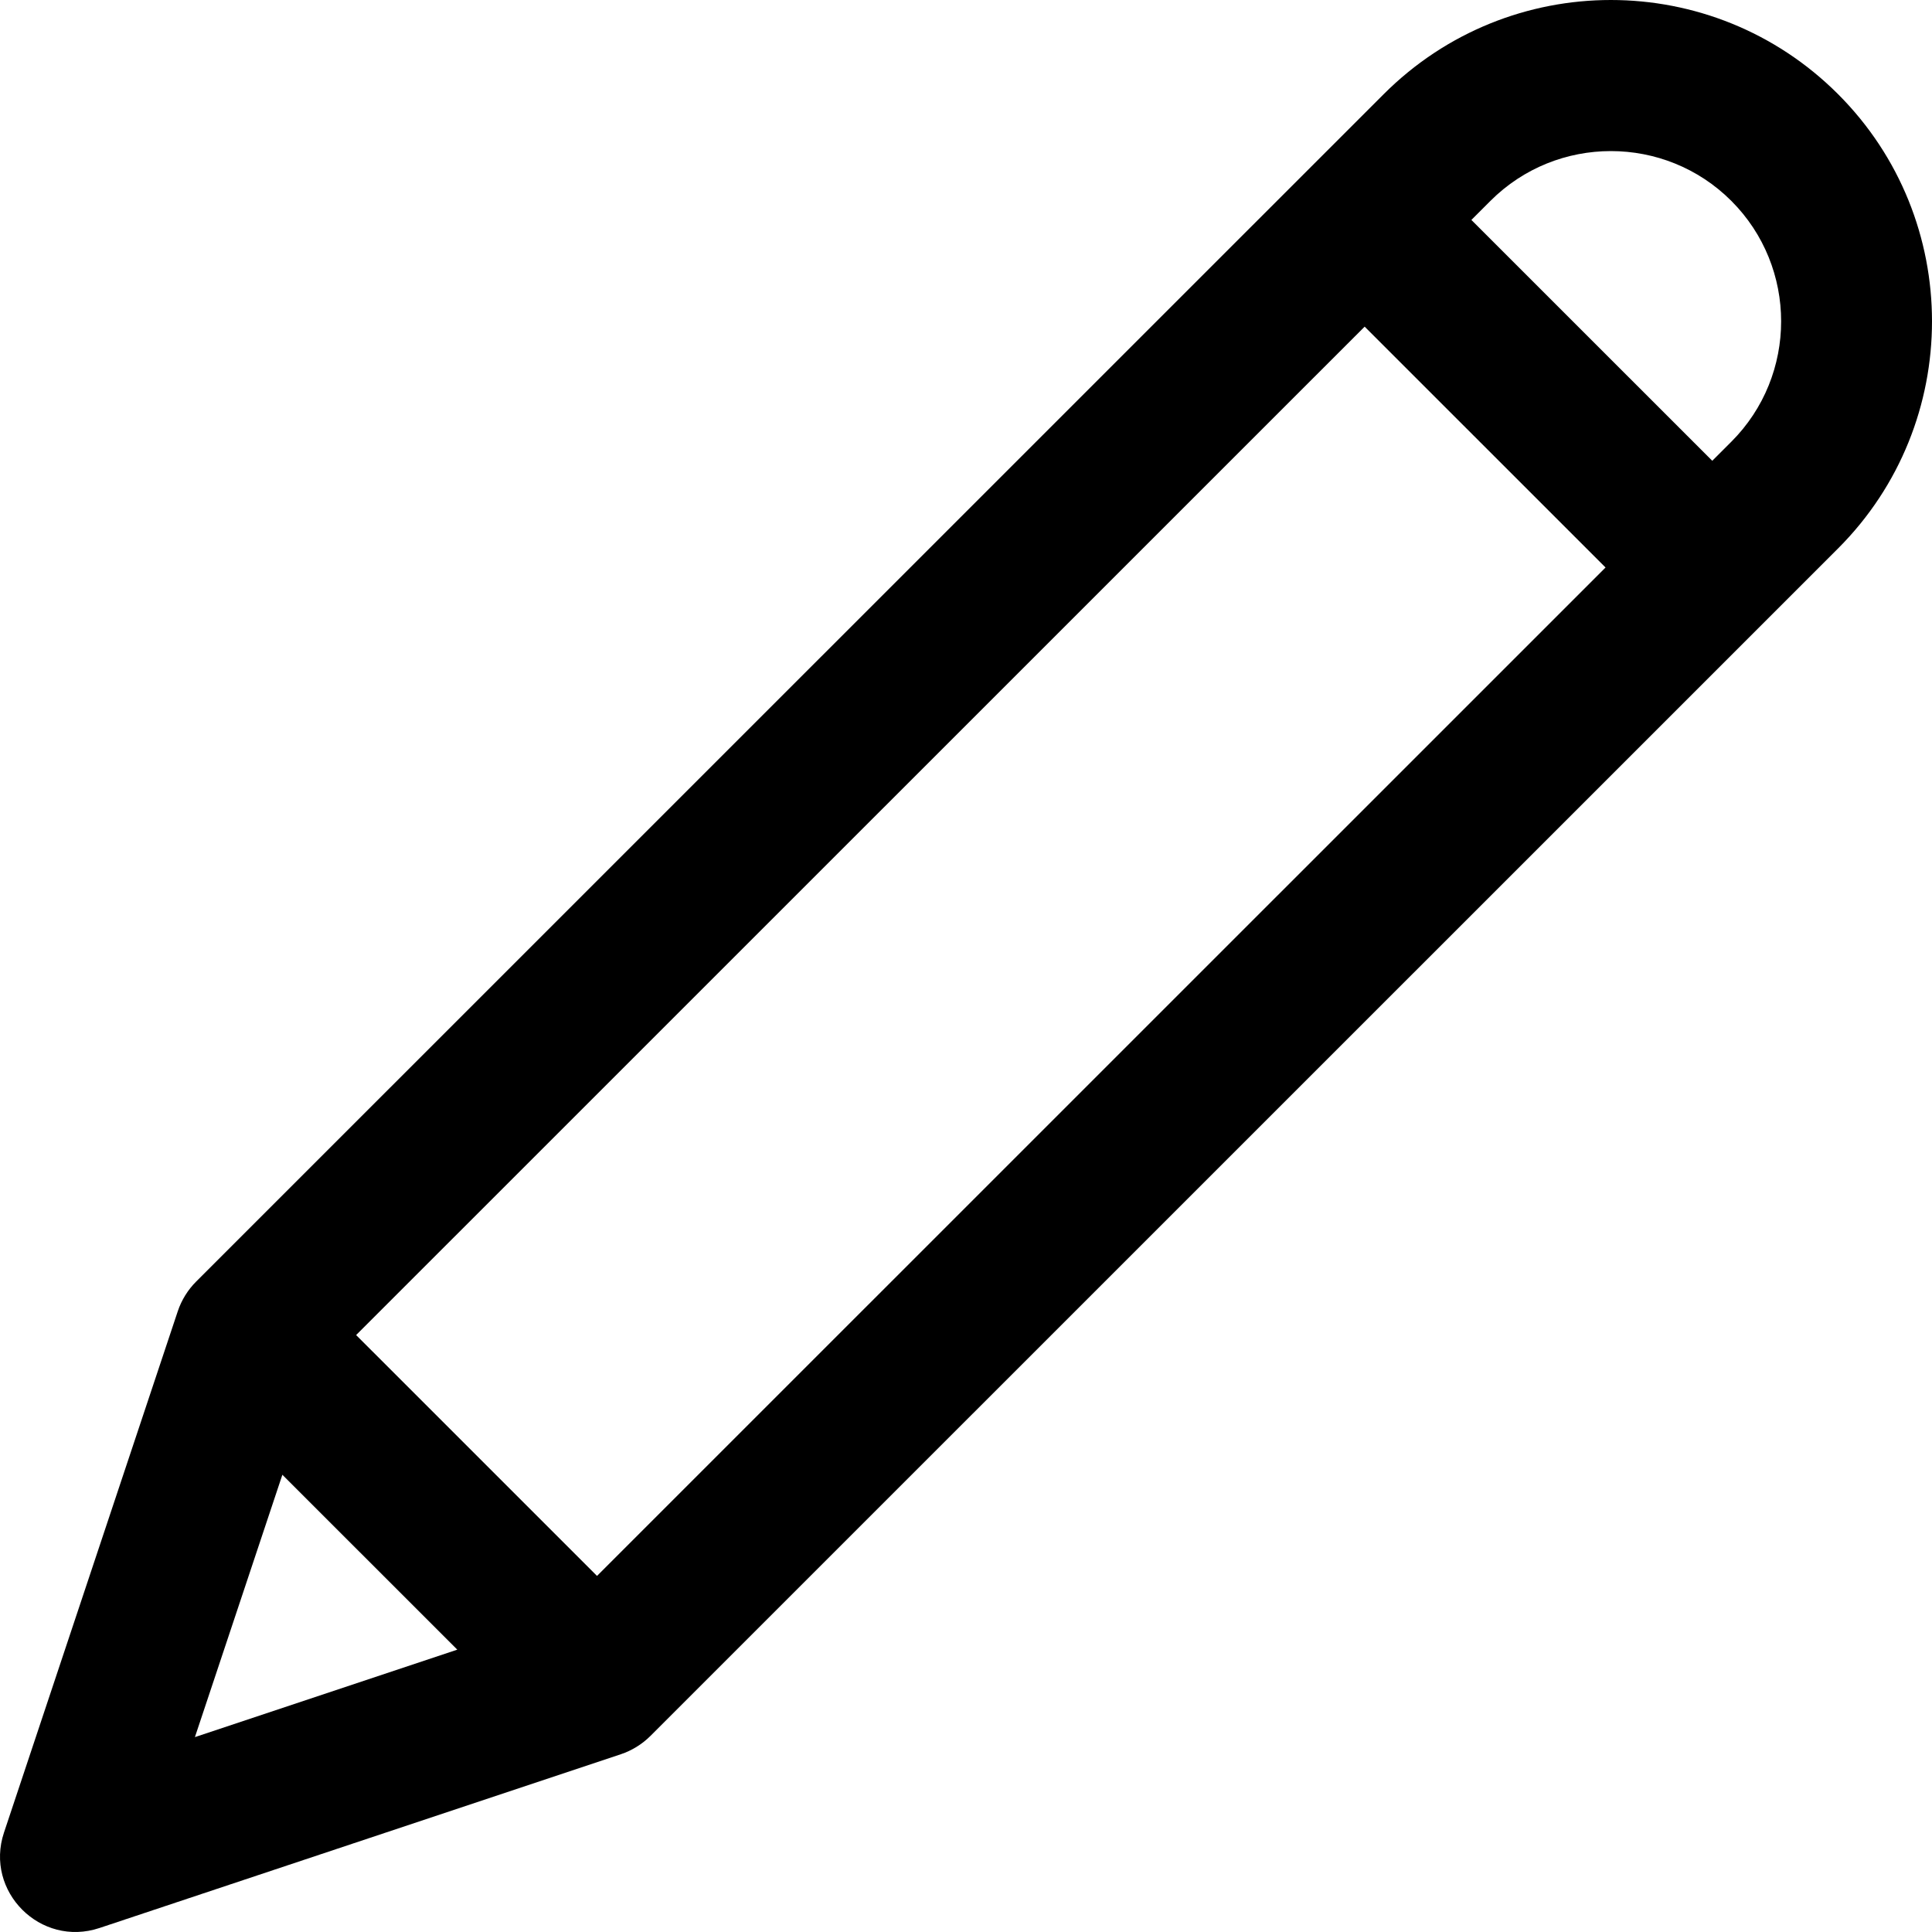
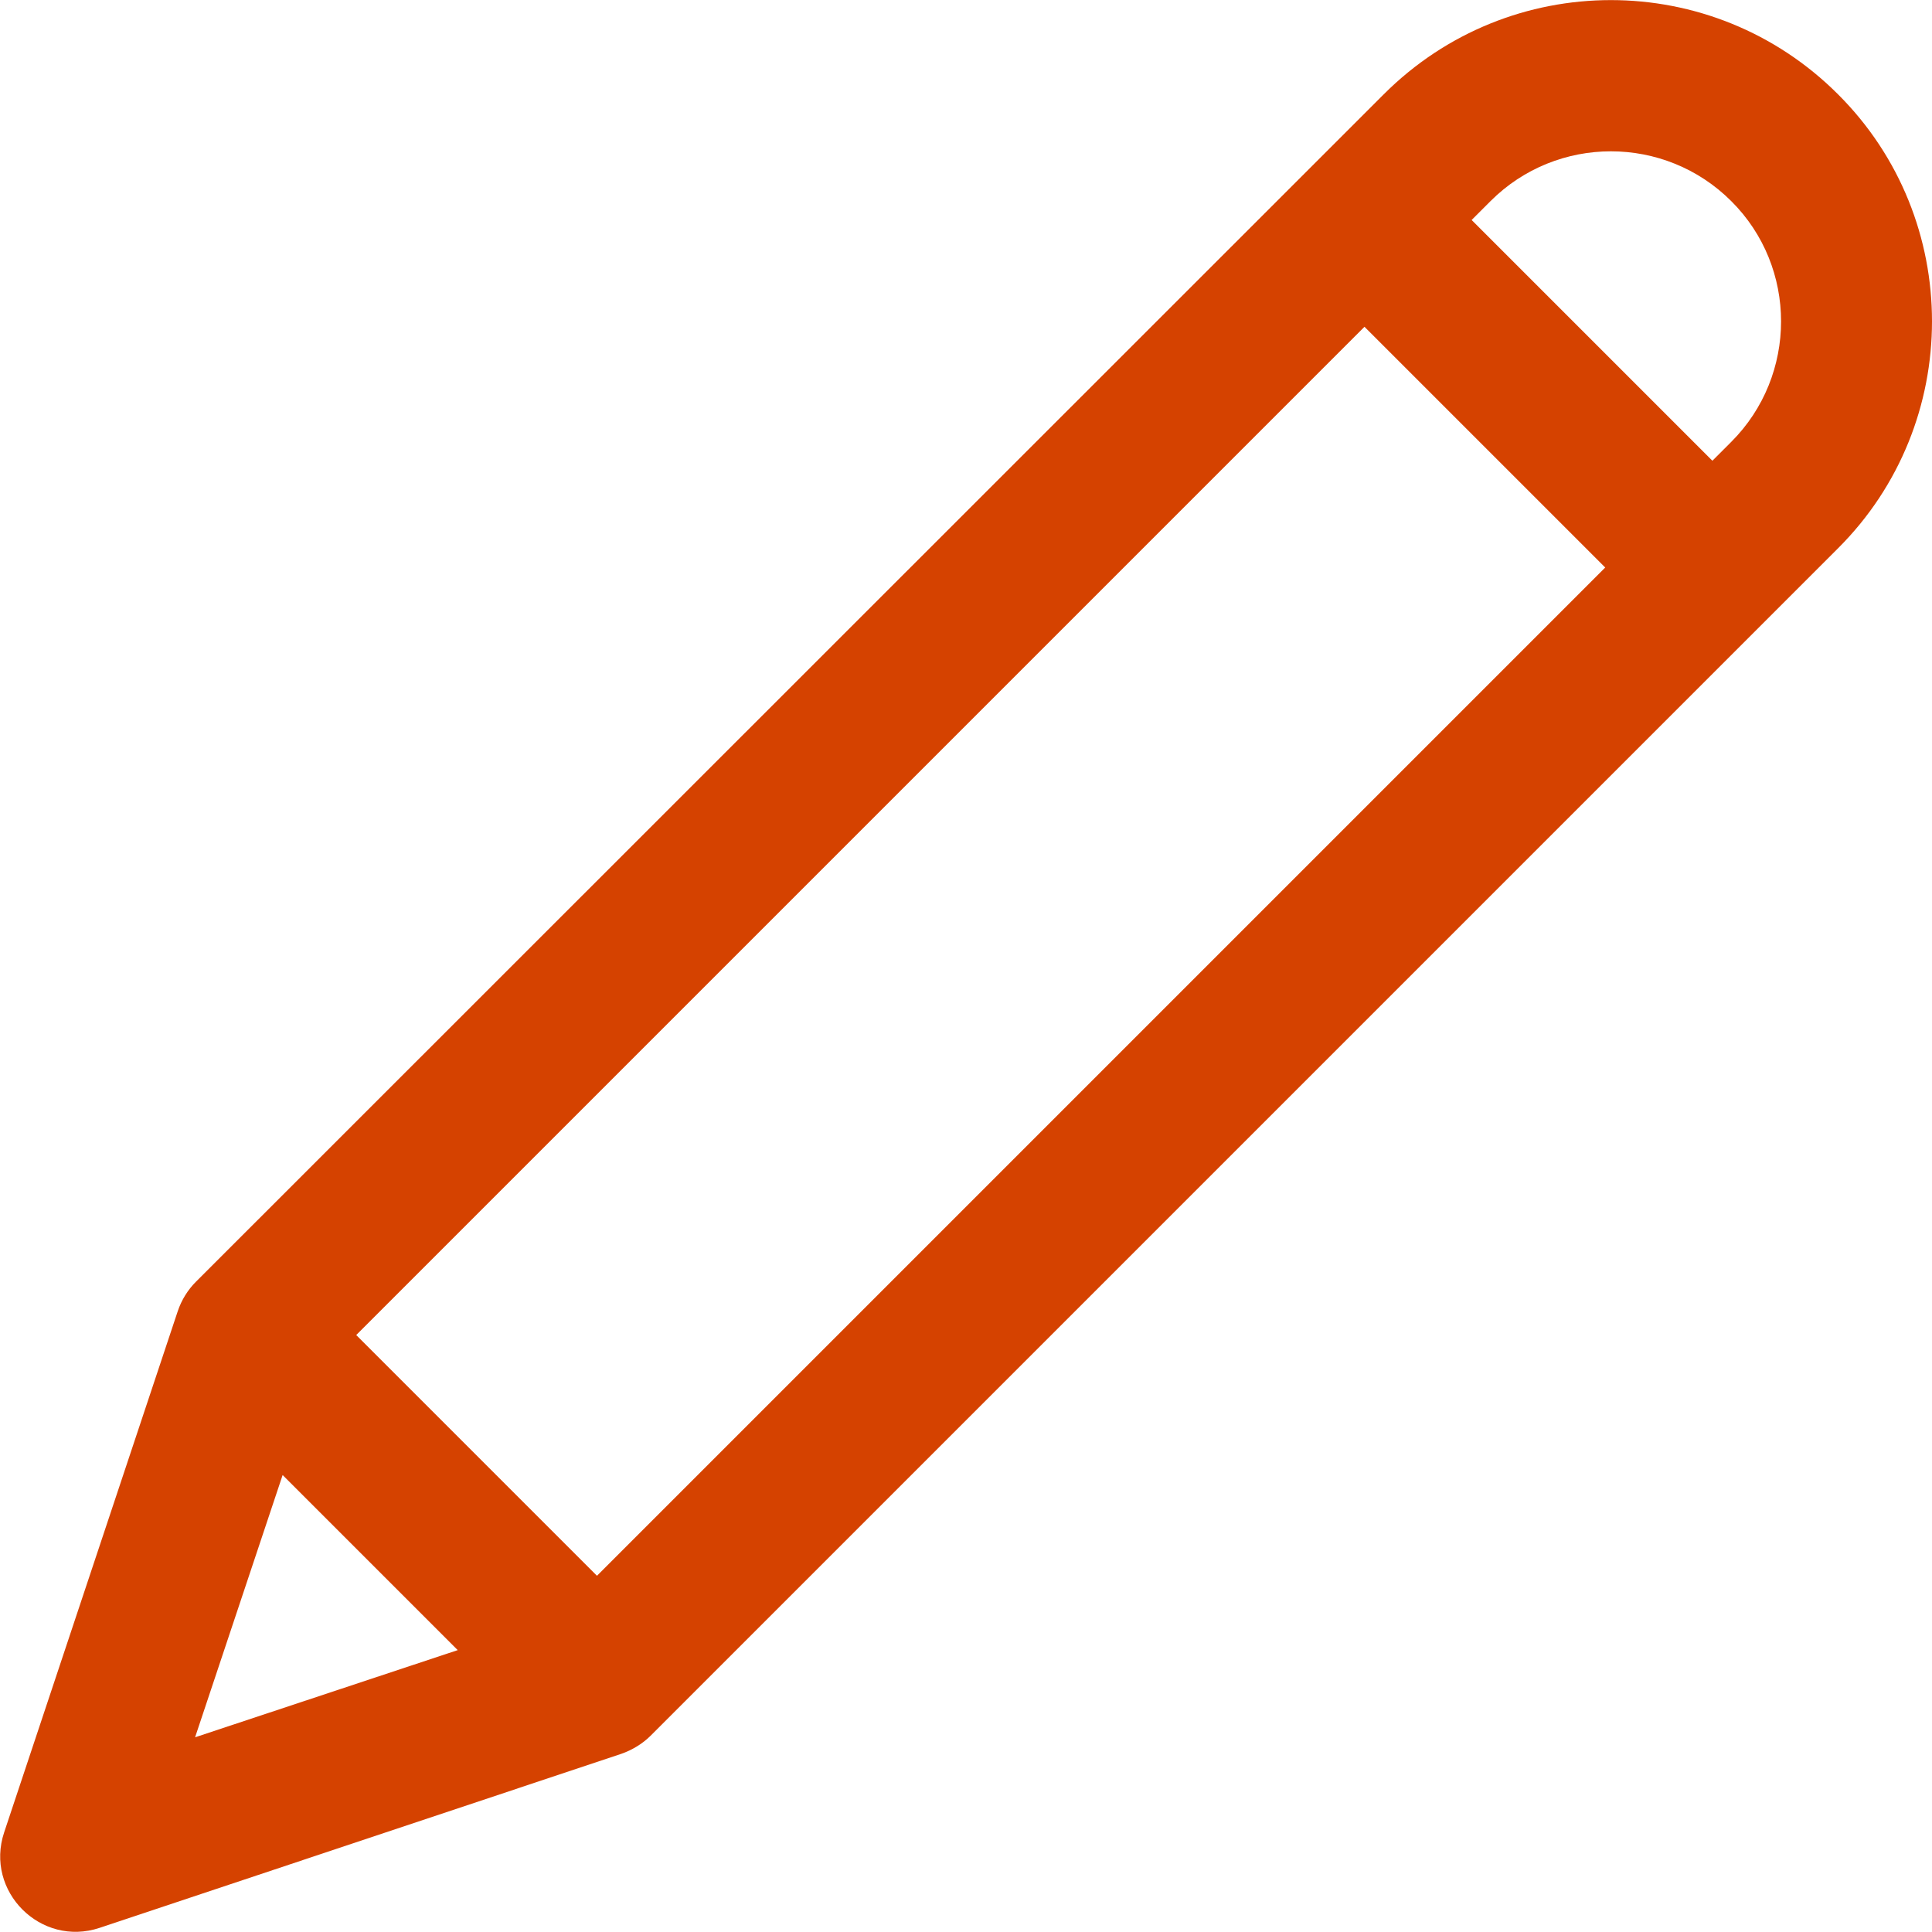
<svg xmlns="http://www.w3.org/2000/svg" version="1.1" id="Capa_1" x="0px" y="0px" viewBox="0 0 512 512" style="enable-background:new 0 0 512 512;" xml:space="preserve">
+   <style type="text/css">
+ 	.st0{fill:#D54200;}
+ </style>
  <g>
    <g>
-       <path d="M487.104,24.954c-33.274-33.269-87.129-33.273-120.407,0L51.948,339.665c-2.098,2.097-3.834,4.825-4.831,7.817 L1.057,485.647c-5.2,15.598,9.679,30.503,25.298,25.296l138.182-46.055c2.922-0.974,5.665-2.678,7.819-4.831l314.748-314.711 C520.299,112.154,520.299,58.146,487.104,24.954z M51.654,460.352l23.177-69.525l46.356,46.35L51.654,460.352z M158.214,417.634 l-63.837-63.829l267.272-267.24l63.837,63.83L158.214,417.634z M458.818,117.065l-5.049,5.049l-63.837-63.83l5.049-5.048 c17.602-17.597,46.239-17.597,63.837,0C476.419,70.833,476.419,99.467,458.818,117.065z" />
+       <path class="st0" d="M487.1,25C453.8-8.3,400-8.3,366.7,25L51.9,339.7c-2.1,2.1-3.8,4.8-4.8,7.8L1.1,485.6    c-5.2,15.6,9.7,30.5,25.3,25.3l138.2-46.1c2.9-1,5.7-2.7,7.8-4.8l314.7-314.7C520.3,112.2,520.3,58.1,487.1,25z M51.7,460.4    l23.2-69.5l46.4,46.4L51.7,460.4z M158.2,417.6l-63.8-63.8L361.6,86.6l63.8,63.8L158.2,417.6z M458.8,117.1l-5,5l-63.8-63.8l5-5    c17.6-17.6,46.2-17.6,63.8,0C476.4,70.8,476.4,99.5,458.8,117.1z" />
    </g>
  </g>
</svg>
